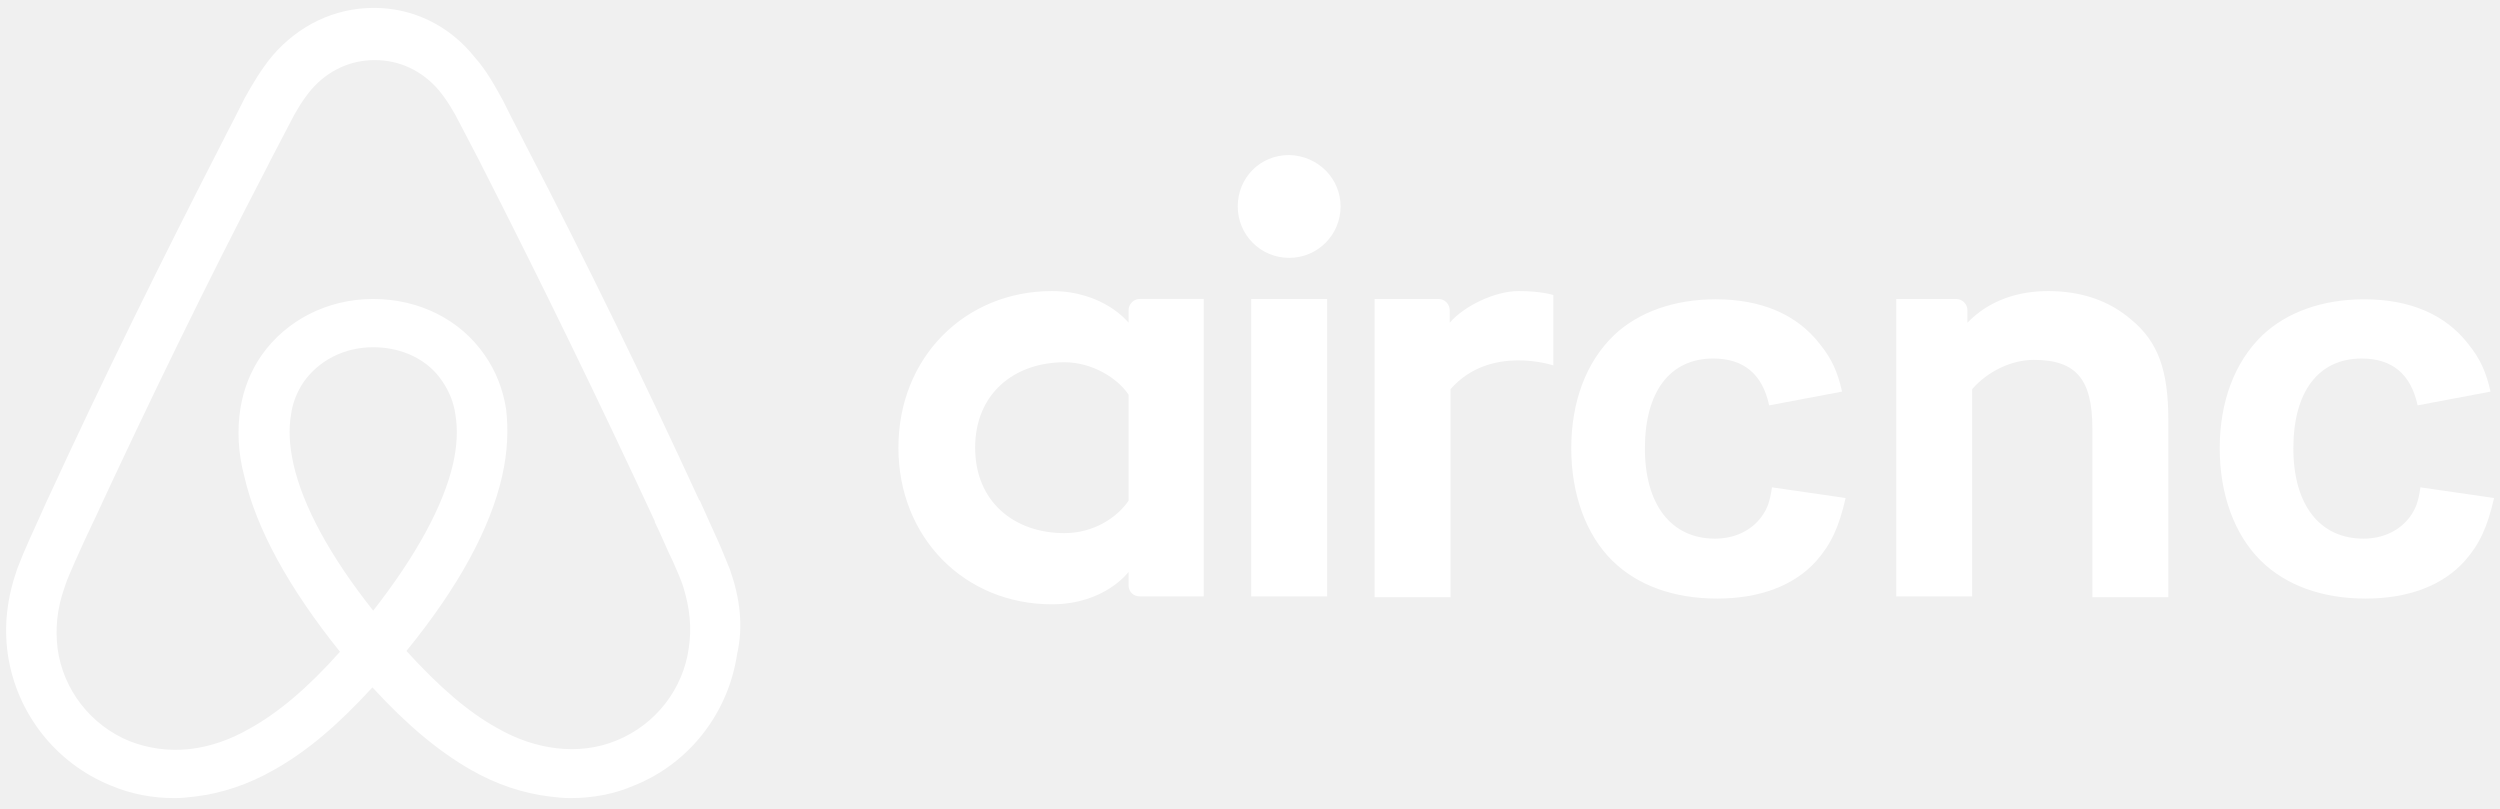
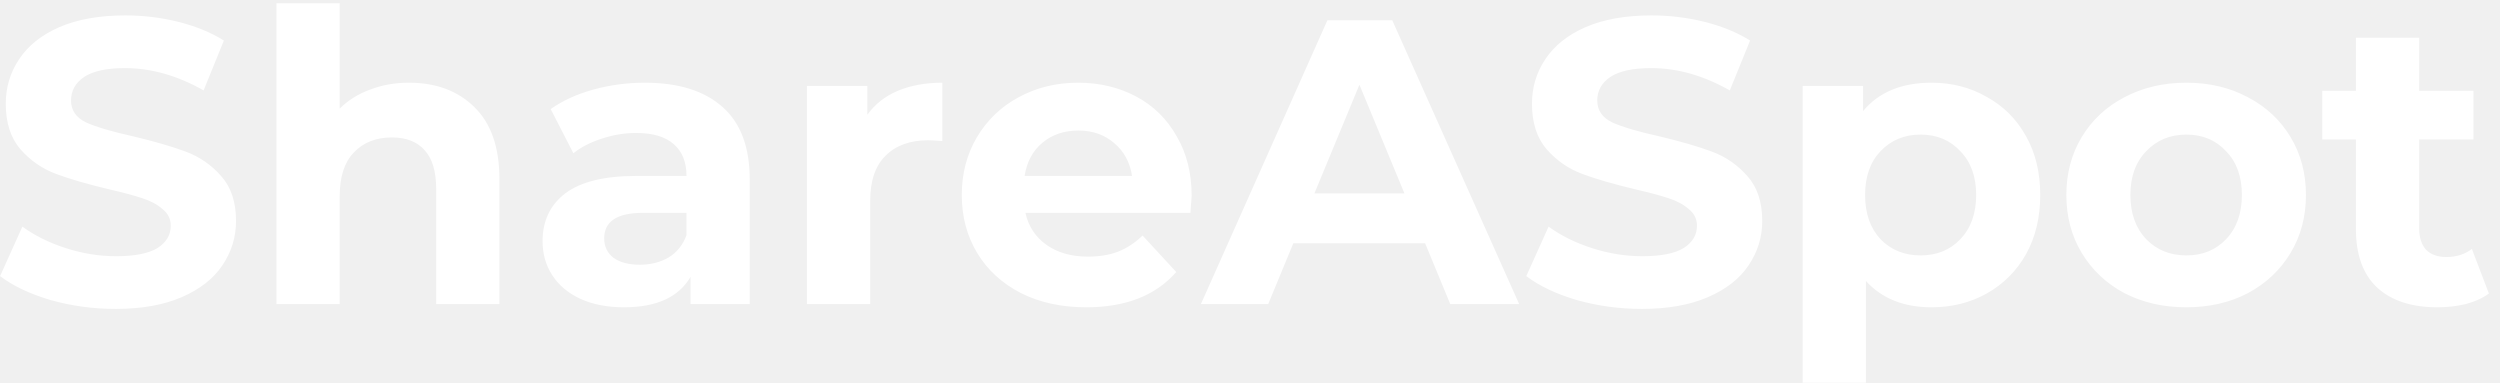
- <svg xmlns="http://www.w3.org/2000/svg" width="198px" height="64px" viewBox="0 0 198 64" version="1.1">
-   <g id="Web" stroke="none" stroke-width="1" fill="none" fill-rule="evenodd">
-     <g id="Login-Copy" transform="translate(-621, -241)" fill="#FFFFFF" fill-rule="nonzero">
-       <g id="Group-7" transform="translate(480, 241)">
-         <g id="Group-2" transform="translate(141, 0)">
-           <path d="M145.892,31.014 L140.117,32.105 C139.584,29.623 138.098,28.395 135.687,28.395 C132.267,28.395 130.276,31.014 130.276,35.515 C130.276,39.961 132.351,42.661 135.827,42.661 C137.369,42.661 138.687,42.034 139.5,40.943 C139.977,40.288 140.173,39.743 140.341,38.597 L146.173,39.443 C145.64,41.761 145.023,43.098 143.846,44.434 C142.108,46.371 139.388,47.407 135.996,47.407 C132.575,47.407 129.687,46.371 127.697,44.407 C125.622,42.361 124.444,39.17 124.444,35.515 C124.444,31.805 125.622,28.668 127.837,26.541 C129.771,24.713 132.603,23.704 135.883,23.704 C139.5,23.704 142.332,24.904 144.154,27.277 C145.051,28.395 145.528,29.405 145.892,31.014 Z" id="C" />
-           <path d="M197.25,31.014 L191.475,32.105 C190.942,29.623 189.456,28.395 187.045,28.395 C183.625,28.395 181.634,31.014 181.634,35.515 C181.634,39.961 183.709,42.661 187.185,42.661 C188.727,42.661 190.045,42.034 190.858,40.943 C191.335,40.288 191.531,39.743 191.699,38.597 L197.531,39.443 C196.998,41.761 196.381,43.098 195.204,44.434 C193.466,46.371 190.746,47.407 187.354,47.407 C183.933,47.407 181.045,46.371 179.055,44.407 C176.98,42.361 175.802,39.17 175.802,35.515 C175.802,31.805 176.98,28.668 179.195,26.541 C181.129,24.713 183.961,23.704 187.241,23.704 C190.858,23.704 193.69,24.904 195.512,27.277 C196.409,28.395 196.886,29.405 197.25,31.014 Z" id="C" />
-           <g id="airbnb">
-             <path d="M106.174,16.35 C106.174,18.606 104.356,20.422 102.101,20.422 C99.845,20.422 98.029,18.606 98.029,16.35 C98.029,14.095 99.783,12.278 102.101,12.278 C104.42,12.341 106.174,14.158 106.174,16.35 L106.174,16.35 Z M89.384,24.557 L89.384,25.56 C89.384,25.56 87.442,23.053 83.307,23.053 C76.48,23.053 71.154,28.253 71.154,35.457 C71.154,42.599 76.417,47.861 83.307,47.861 C87.505,47.861 89.384,45.293 89.384,45.293 L89.384,46.357 C89.384,46.859 89.761,47.233 90.261,47.233 L95.335,47.233 L95.335,23.677 L90.261,23.677 C89.761,23.679 89.384,24.119 89.384,24.557 L89.384,24.557 Z M89.384,39.654 C88.445,41.033 86.565,42.224 84.31,42.224 C80.301,42.224 77.231,39.718 77.231,35.457 C77.231,31.197 80.301,28.691 84.31,28.691 C86.503,28.691 88.508,29.944 89.384,31.259 L89.384,39.654 Z M99.094,23.679 L105.108,23.679 L105.108,47.235 L99.094,47.235 L99.094,23.679 L99.094,23.679 Z M171.732,33.265 L171.732,47.298 L165.717,47.298 L165.717,33.954 C165.717,30.07 164.464,28.503 161.084,28.503 C159.267,28.503 157.387,29.443 156.195,30.822 L156.195,47.236 L150.183,47.236 L150.183,23.68 L154.942,23.68 C155.444,23.68 155.82,24.119 155.82,24.557 L155.82,25.56 C157.574,23.743 159.891,23.053 162.209,23.053 C164.841,23.053 167.034,23.806 168.788,25.309 C170.917,27.063 171.732,29.318 171.732,33.265 L171.732,33.265 Z M120.269,23.052 C122.085,23.052 123.025,23.366 123.025,23.366 L123.025,28.941 C123.025,28.941 118.013,27.25 114.882,30.821 L114.882,47.297 L108.867,47.297 L108.867,23.679 L113.942,23.679 C114.443,23.679 114.818,24.118 114.818,24.557 L114.818,25.559 C115.947,24.243 118.39,23.052 120.269,23.052 L120.269,23.052 Z M56.871,42.849 C56.369,41.722 55.868,40.656 55.431,39.654 L55.368,39.592 C51.045,30.194 46.41,20.673 41.523,11.276 L41.335,10.9 C40.821,9.925 40.32,8.943 39.832,7.955 C39.205,6.827 38.579,5.638 37.577,4.509 C35.572,2.003 32.69,0.625 29.621,0.625 C26.488,0.625 23.669,2.003 21.603,4.383 C20.663,5.511 19.973,6.701 19.347,7.829 C18.858,8.817 18.357,9.798 17.845,10.774 L17.656,11.151 C12.832,20.547 8.134,30.069 3.811,39.466 L3.748,39.591 C3.31,40.595 2.808,41.659 2.307,42.786 C1.994,43.475 1.681,44.227 1.368,45.041 C0.553,47.359 0.302,49.552 0.616,51.808 C1.306,56.507 4.437,60.452 8.761,62.207 C10.39,62.897 12.081,63.21 13.835,63.21 C14.336,63.21 14.962,63.147 15.464,63.084 C17.532,62.834 19.661,62.145 21.729,60.955 C24.298,59.514 26.741,57.447 29.497,54.44 C32.253,57.447 34.759,59.514 37.265,60.955 C39.333,62.145 41.463,62.834 43.53,63.084 C44.031,63.148 44.658,63.21 45.159,63.21 C46.914,63.21 48.667,62.897 50.233,62.207 C54.619,60.452 57.688,56.444 58.378,51.808 C58.875,49.615 58.625,47.424 57.811,45.105 C57.498,44.353 57.184,43.539 56.871,42.849 Z M29.558,48.362 C26.175,44.102 23.982,40.093 23.231,36.711 C22.918,35.27 22.854,34.017 23.043,32.889 C23.167,31.887 23.544,31.009 24.045,30.258 C25.236,28.567 27.24,27.501 29.558,27.501 C31.877,27.501 33.944,28.504 35.072,30.258 C35.573,31.009 35.949,31.887 36.075,32.889 C36.262,34.018 36.2,35.332 35.887,36.711 C35.133,40.031 32.94,44.04 29.558,48.362 Z M54.553,51.307 C54.115,54.565 51.922,57.385 48.852,58.637 C47.349,59.263 45.72,59.452 44.092,59.263 C42.526,59.075 40.959,58.574 39.331,57.635 C37.075,56.381 34.821,54.44 32.189,51.557 C36.323,46.484 38.829,41.847 39.769,37.713 C40.208,35.771 40.271,34.017 40.082,32.387 C39.832,30.821 39.268,29.38 38.391,28.127 C36.448,25.307 33.19,23.679 29.557,23.679 C25.925,23.679 22.667,25.371 20.725,28.127 C19.848,29.38 19.283,30.821 19.033,32.387 C18.783,34.017 18.845,35.833 19.346,37.713 C20.285,41.847 22.854,46.546 26.926,51.62 C24.357,54.502 22.039,56.445 19.783,57.697 C18.154,58.637 16.589,59.139 15.023,59.326 C13.332,59.514 11.703,59.263 10.262,58.7 C7.193,57.447 5,54.627 4.562,51.37 C4.374,49.804 4.499,48.238 5.126,46.484 C5.313,45.857 5.627,45.231 5.94,44.479 C6.379,43.477 6.879,42.411 7.381,41.346 L7.444,41.222 C11.766,31.887 16.401,22.364 21.225,13.093 L21.413,12.716 C21.915,11.778 22.416,10.775 22.917,9.835 C23.418,8.832 23.982,7.892 24.671,7.078 C25.987,5.576 27.74,4.76 29.683,4.76 C31.626,4.76 33.379,5.576 34.695,7.078 C35.384,7.894 35.948,8.834 36.449,9.835 C36.951,10.775 37.452,11.778 37.952,12.716 L38.141,13.093 C42.891,22.403 47.465,31.802 51.86,41.284 L51.86,41.347 C52.362,42.351 52.8,43.477 53.302,44.481 C53.614,45.231 53.928,45.857 54.116,46.484 C54.616,48.111 54.804,49.679 54.553,51.307 L54.553,51.307 Z" id="Shape" />
-           </g>
-         </g>
-       </g>
-     </g>
-   </g>
+ <svg xmlns="http://www.w3.org/2000/svg" width="222" height="34" viewBox="0 0 222 34" fill="none">
+   <path d="M10.268 27.432C8.276 27.432 6.344 27.168 4.472 26.64C2.624 26.088 1.136 25.38 0.008 24.516L1.988 20.124C3.068 20.916 4.352 21.552 5.84 22.032C7.328 22.512 8.816 22.752 10.304 22.752C11.96 22.752 13.184 22.512 13.976 22.032C14.768 21.528 15.164 20.868 15.164 20.052C15.164 19.452 14.924 18.96 14.444 18.576C13.988 18.168 13.388 17.844 12.644 17.604C11.924 17.364 10.94 17.1 9.692 16.812C7.772 16.356 6.2 15.9 4.976 15.444C3.752 14.988 2.696 14.256 1.808 13.248C0.944 12.24 0.512 10.896 0.512 9.216C0.512 7.752 0.908 6.432 1.7 5.256C2.492 4.056 3.68 3.108 5.264 2.412C6.872 1.716 8.828 1.368 11.132 1.368C12.74 1.368 14.312 1.56 15.848 1.944C17.384 2.328 18.728 2.88 19.88 3.6L18.08 8.028C15.752 6.708 13.424 6.048 11.096 6.048C9.464 6.048 8.252 6.312 7.46 6.84C6.692 7.368 6.308 8.064 6.308 8.928C6.308 9.792 6.752 10.44 7.64 10.872C8.552 11.28 9.932 11.688 11.78 12.096C13.7 12.552 15.272 13.008 16.496 13.464C17.72 13.92 18.764 14.64 19.628 15.624C20.516 16.608 20.96 17.94 20.96 19.62C20.96 21.06 20.552 22.38 19.736 23.58C18.944 24.756 17.744 25.692 16.136 26.388C14.528 27.084 12.572 27.432 10.268 27.432ZM36.321 7.344C38.721 7.344 40.653 8.064 42.117 9.504C43.605 10.944 44.349 13.08 44.349 15.912V27H38.733V16.776C38.733 15.24 38.397 14.1 37.725 13.356C37.053 12.588 36.081 12.204 34.809 12.204C33.393 12.204 32.265 12.648 31.425 13.536C30.585 14.4 30.165 15.696 30.165 17.424V27H24.549V0.288H30.165V9.648C30.909 8.904 31.809 8.34 32.865 7.956C33.921 7.548 35.073 7.344 36.321 7.344ZM57.252 7.344C60.252 7.344 62.556 8.064 64.164 9.504C65.772 10.92 66.576 13.068 66.576 15.948V27H61.32V24.588C60.264 26.388 58.296 27.288 55.416 27.288C53.928 27.288 52.632 27.036 51.528 26.532C50.448 26.028 49.62 25.332 49.044 24.444C48.468 23.556 48.18 22.548 48.18 21.42C48.18 19.62 48.852 18.204 50.196 17.172C51.564 16.14 53.664 15.624 56.496 15.624H60.96C60.96 14.4 60.588 13.464 59.844 12.816C59.1 12.144 57.984 11.808 56.496 11.808C55.464 11.808 54.444 11.976 53.436 12.312C52.452 12.624 51.612 13.056 50.916 13.608L48.9 9.684C49.956 8.94 51.216 8.364 52.68 7.956C54.168 7.548 55.692 7.344 57.252 7.344ZM56.82 23.508C57.78 23.508 58.632 23.292 59.376 22.86C60.12 22.404 60.648 21.744 60.96 20.88V18.9H57.108C54.804 18.9 53.652 19.656 53.652 21.168C53.652 21.888 53.928 22.464 54.48 22.896C55.056 23.304 55.836 23.508 56.82 23.508ZM77.022 10.188C77.694 9.252 78.594 8.544 79.722 8.064C80.874 7.584 82.194 7.344 83.682 7.344V12.528C83.058 12.48 82.638 12.456 82.422 12.456C80.814 12.456 79.554 12.912 78.642 13.824C77.73 14.712 77.274 16.056 77.274 17.856V27H71.658V7.632H77.022V10.188ZM105.818 17.388C105.818 17.46 105.782 17.964 105.71 18.9H91.058C91.322 20.1 91.946 21.048 92.93 21.744C93.914 22.44 95.138 22.788 96.602 22.788C97.61 22.788 98.498 22.644 99.266 22.356C100.058 22.044 100.79 21.564 101.462 20.916L104.45 24.156C102.626 26.244 99.962 27.288 96.458 27.288C94.274 27.288 92.342 26.868 90.662 26.028C88.982 25.164 87.686 23.976 86.774 22.464C85.862 20.952 85.406 19.236 85.406 17.316C85.406 15.42 85.85 13.716 86.738 12.204C87.65 10.668 88.886 9.48 90.446 8.64C92.03 7.776 93.794 7.344 95.738 7.344C97.634 7.344 99.35 7.752 100.886 8.568C102.422 9.384 103.622 10.56 104.486 12.096C105.374 13.608 105.818 15.372 105.818 17.388ZM95.774 11.592C94.502 11.592 93.434 11.952 92.57 12.672C91.706 13.392 91.178 14.376 90.986 15.624H100.526C100.334 14.4 99.806 13.428 98.942 12.708C98.078 11.964 97.022 11.592 95.774 11.592ZM126.549 21.6H114.849L112.617 27H106.641L117.873 1.8H123.633L134.901 27H128.781L126.549 21.6ZM124.713 17.172L120.717 7.524L116.721 17.172H124.713ZM145.795 27.432C143.803 27.432 141.871 27.168 139.999 26.64C138.151 26.088 136.663 25.38 135.535 24.516L137.515 20.124C138.595 20.916 139.879 21.552 141.367 22.032C142.855 22.512 144.343 22.752 145.831 22.752C147.487 22.752 148.711 22.512 149.503 22.032C150.295 21.528 150.691 20.868 150.691 20.052C150.691 19.452 150.451 18.96 149.971 18.576C149.515 18.168 148.915 17.844 148.171 17.604C147.451 17.364 146.467 17.1 145.219 16.812C143.299 16.356 141.727 15.9 140.503 15.444C139.279 14.988 138.223 14.256 137.335 13.248C136.471 12.24 136.039 10.896 136.039 9.216C136.039 7.752 136.435 6.432 137.227 5.256C138.019 4.056 139.207 3.108 140.791 2.412C142.399 1.716 144.355 1.368 146.659 1.368C148.267 1.368 149.839 1.56 151.375 1.944C152.911 2.328 154.255 2.88 155.407 3.6L153.607 8.028C151.279 6.708 148.951 6.048 146.623 6.048C144.991 6.048 143.779 6.312 142.987 6.84C142.219 7.368 141.835 8.064 141.835 8.928C141.835 9.792 142.279 10.44 143.167 10.872C144.079 11.28 145.459 11.688 147.307 12.096C149.227 12.552 150.799 13.008 152.023 13.464C153.247 13.92 154.291 14.64 155.155 15.624C156.043 16.608 156.487 17.94 156.487 19.62C156.487 21.06 156.079 22.38 155.263 23.58C154.471 24.756 153.271 25.692 151.663 26.388C150.055 27.084 148.099 27.432 145.795 27.432ZM171.524 7.344C173.324 7.344 174.956 7.764 176.42 8.604C177.908 9.42 179.072 10.584 179.912 12.096C180.752 13.584 181.172 15.324 181.172 17.316C181.172 19.308 180.752 21.06 179.912 22.572C179.072 24.06 177.908 25.224 176.42 26.064C174.956 26.88 173.324 27.288 171.524 27.288C169.052 27.288 167.108 26.508 165.692 24.948V33.984H160.076V7.632H165.44V9.864C166.832 8.184 168.86 7.344 171.524 7.344ZM170.552 22.68C171.992 22.68 173.168 22.2 174.08 21.24C175.016 20.256 175.484 18.948 175.484 17.316C175.484 15.684 175.016 14.388 174.08 13.428C173.168 12.444 171.992 11.952 170.552 11.952C169.112 11.952 167.924 12.444 166.988 13.428C166.076 14.388 165.62 15.684 165.62 17.316C165.62 18.948 166.076 20.256 166.988 21.24C167.924 22.2 169.112 22.68 170.552 22.68ZM194.148 27.288C192.108 27.288 190.272 26.868 188.64 26.028C187.032 25.164 185.772 23.976 184.86 22.464C183.948 20.952 183.492 19.236 183.492 17.316C183.492 15.396 183.948 13.68 184.86 12.168C185.772 10.656 187.032 9.48 188.64 8.64C190.272 7.776 192.108 7.344 194.148 7.344C196.188 7.344 198.012 7.776 199.62 8.64C201.228 9.48 202.488 10.656 203.4 12.168C204.312 13.68 204.768 15.396 204.768 17.316C204.768 19.236 204.312 20.952 203.4 22.464C202.488 23.976 201.228 25.164 199.62 26.028C198.012 26.868 196.188 27.288 194.148 27.288ZM194.148 22.68C195.588 22.68 196.764 22.2 197.676 21.24C198.612 20.256 199.08 18.948 199.08 17.316C199.08 15.684 198.612 14.388 197.676 13.428C196.764 12.444 195.588 11.952 194.148 11.952C192.708 11.952 191.52 12.444 190.584 13.428C189.648 14.388 189.18 15.684 189.18 17.316C189.18 18.948 189.648 20.256 190.584 21.24C191.52 22.2 192.708 22.68 194.148 22.68ZM221.014 26.064C220.462 26.472 219.778 26.784 218.962 27C218.17 27.192 217.33 27.288 216.442 27.288C214.138 27.288 212.35 26.7 211.078 25.524C209.83 24.348 209.206 22.62 209.206 20.34V12.384H206.218V8.064H209.206V3.348H214.822V8.064H219.646V12.384H214.822V20.268C214.822 21.084 215.026 21.72 215.434 22.176C215.866 22.608 216.466 22.824 217.234 22.824C218.122 22.824 218.878 22.584 219.502 22.104L221.014 26.064Z" fill="white" />
</svg>
